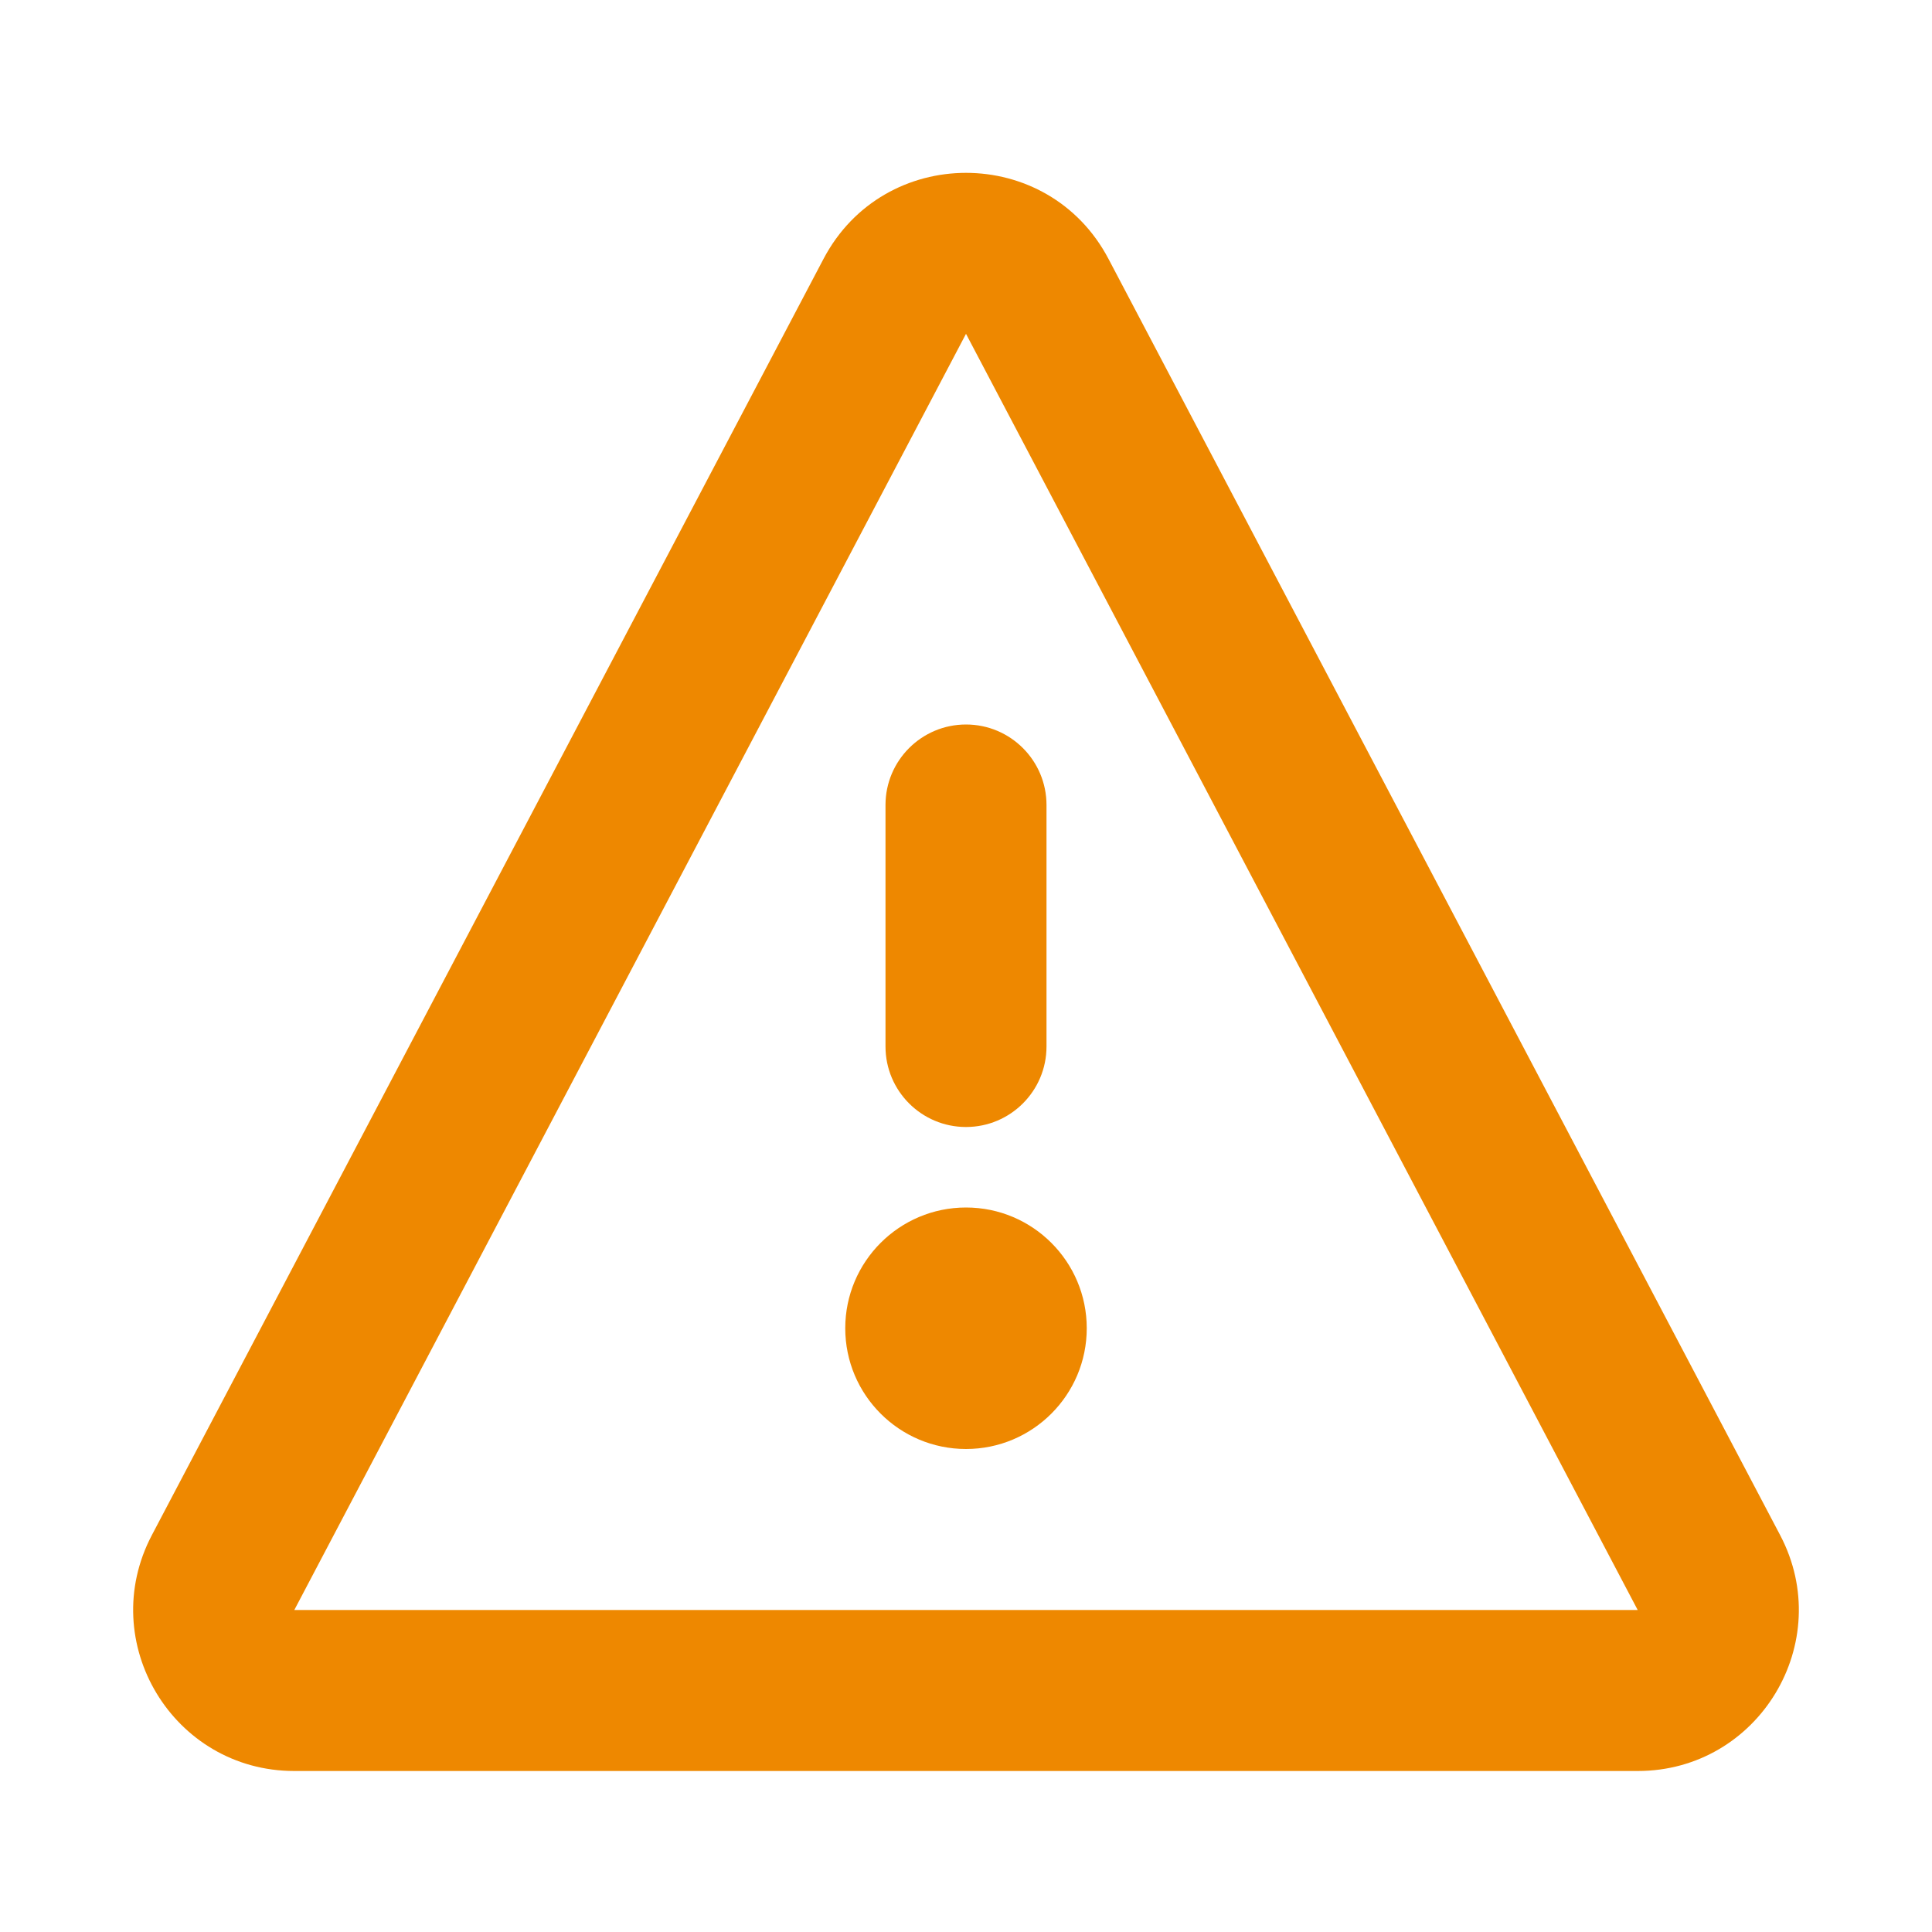
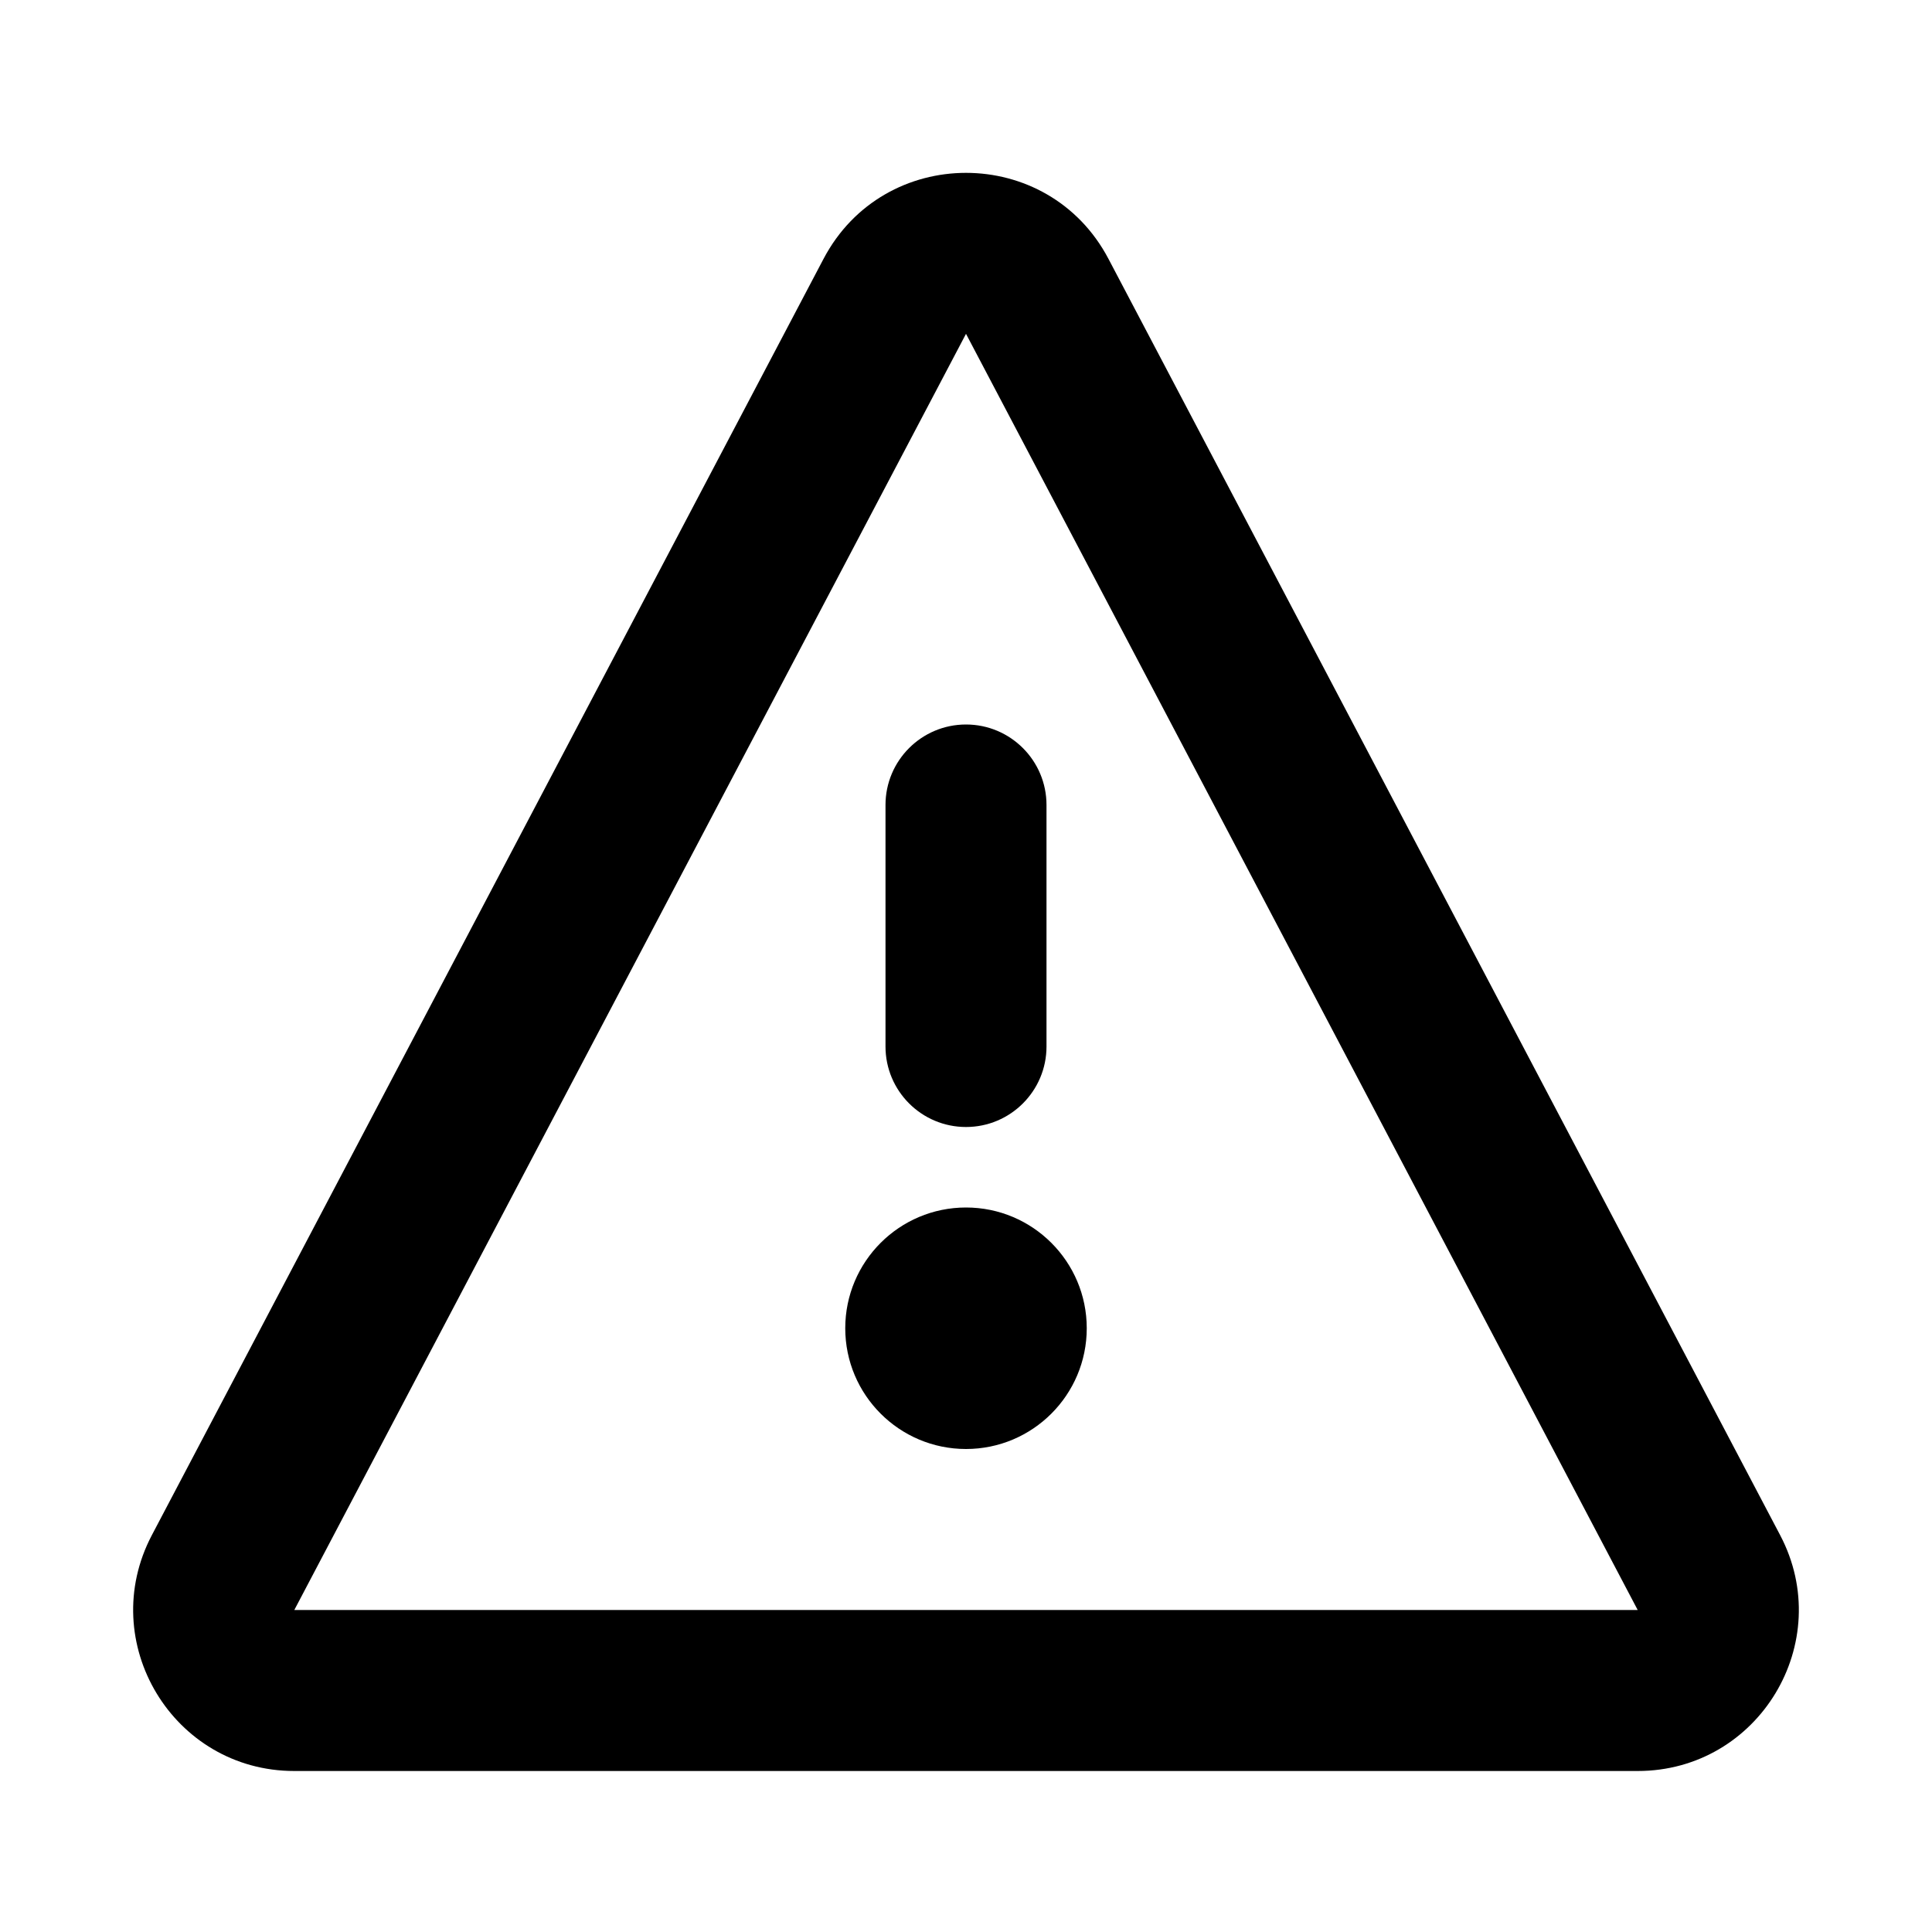
- <svg xmlns="http://www.w3.org/2000/svg" fill="none" viewBox="0 0 24 24" height="24" width="24" data-darkreader-inline-fill="" style="--darkreader-inline-fill:none;">
-   <path d="M12 14C11.448 14 11 13.552 11 13V10C11 9.448 11.448 9 12 9C12.552 9 13 9.448 13 10V13C13 13.552 12.552 14 12 14Z" fill="#EE8800" data-darkreader-inline-fill="" style="--darkreader-inline-fill:#d1ceca;" />
-   <path d="M10.5 16.5C10.5 15.672 11.172 15 12 15C12.828 15 13.5 15.672 13.5 16.5C13.5 17.328 12.828 18 12 18C11.172 18 10.5 17.328 10.5 16.5Z" fill="#EE8800" data-darkreader-inline-fill="" style="--darkreader-inline-fill:#d1ceca;" />
-   <path d="M10.23 3.216C10.98 1.791 13.02 1.791 13.77 3.216L22.113 19.069C22.814 20.4 21.849 22 20.344 22H3.656C2.151 22 1.186 20.4 1.887 19.069L10.23 3.216ZM20.344 20L12 4.147L3.656 20L20.344 20Z" fill="#EE8800" data-darkreader-inline-fill="" style="--darkreader-inline-fill:#d1ceca;" />
+ <svg xmlns="http://www.w3.org/2000/svg" fill="none" viewBox="0 0 24 24" height="24" width="24">
+   <path d="M12 14C11.448 14 11 13.552 11 13V10C11 9.448 11.448 9 12 9C12.552 9 13 9.448 13 10V13C13 13.552 12.552 14 12 14Z" fill="#000" />
+   <path d="M10.5 16.5C10.5 15.672 11.172 15 12 15C12.828 15 13.5 15.672 13.5 16.5C13.5 17.328 12.828 18 12 18C11.172 18 10.5 17.328 10.5 16.5Z" fill="#000" />
+   <path d="M10.23 3.216C10.98 1.791 13.02 1.791 13.77 3.216L22.113 19.069C22.814 20.4 21.849 22 20.344 22H3.656C2.151 22 1.186 20.4 1.887 19.069L10.23 3.216ZM20.344 20L12 4.147L3.656 20L20.344 20Z" fill="#000" />
</svg>
